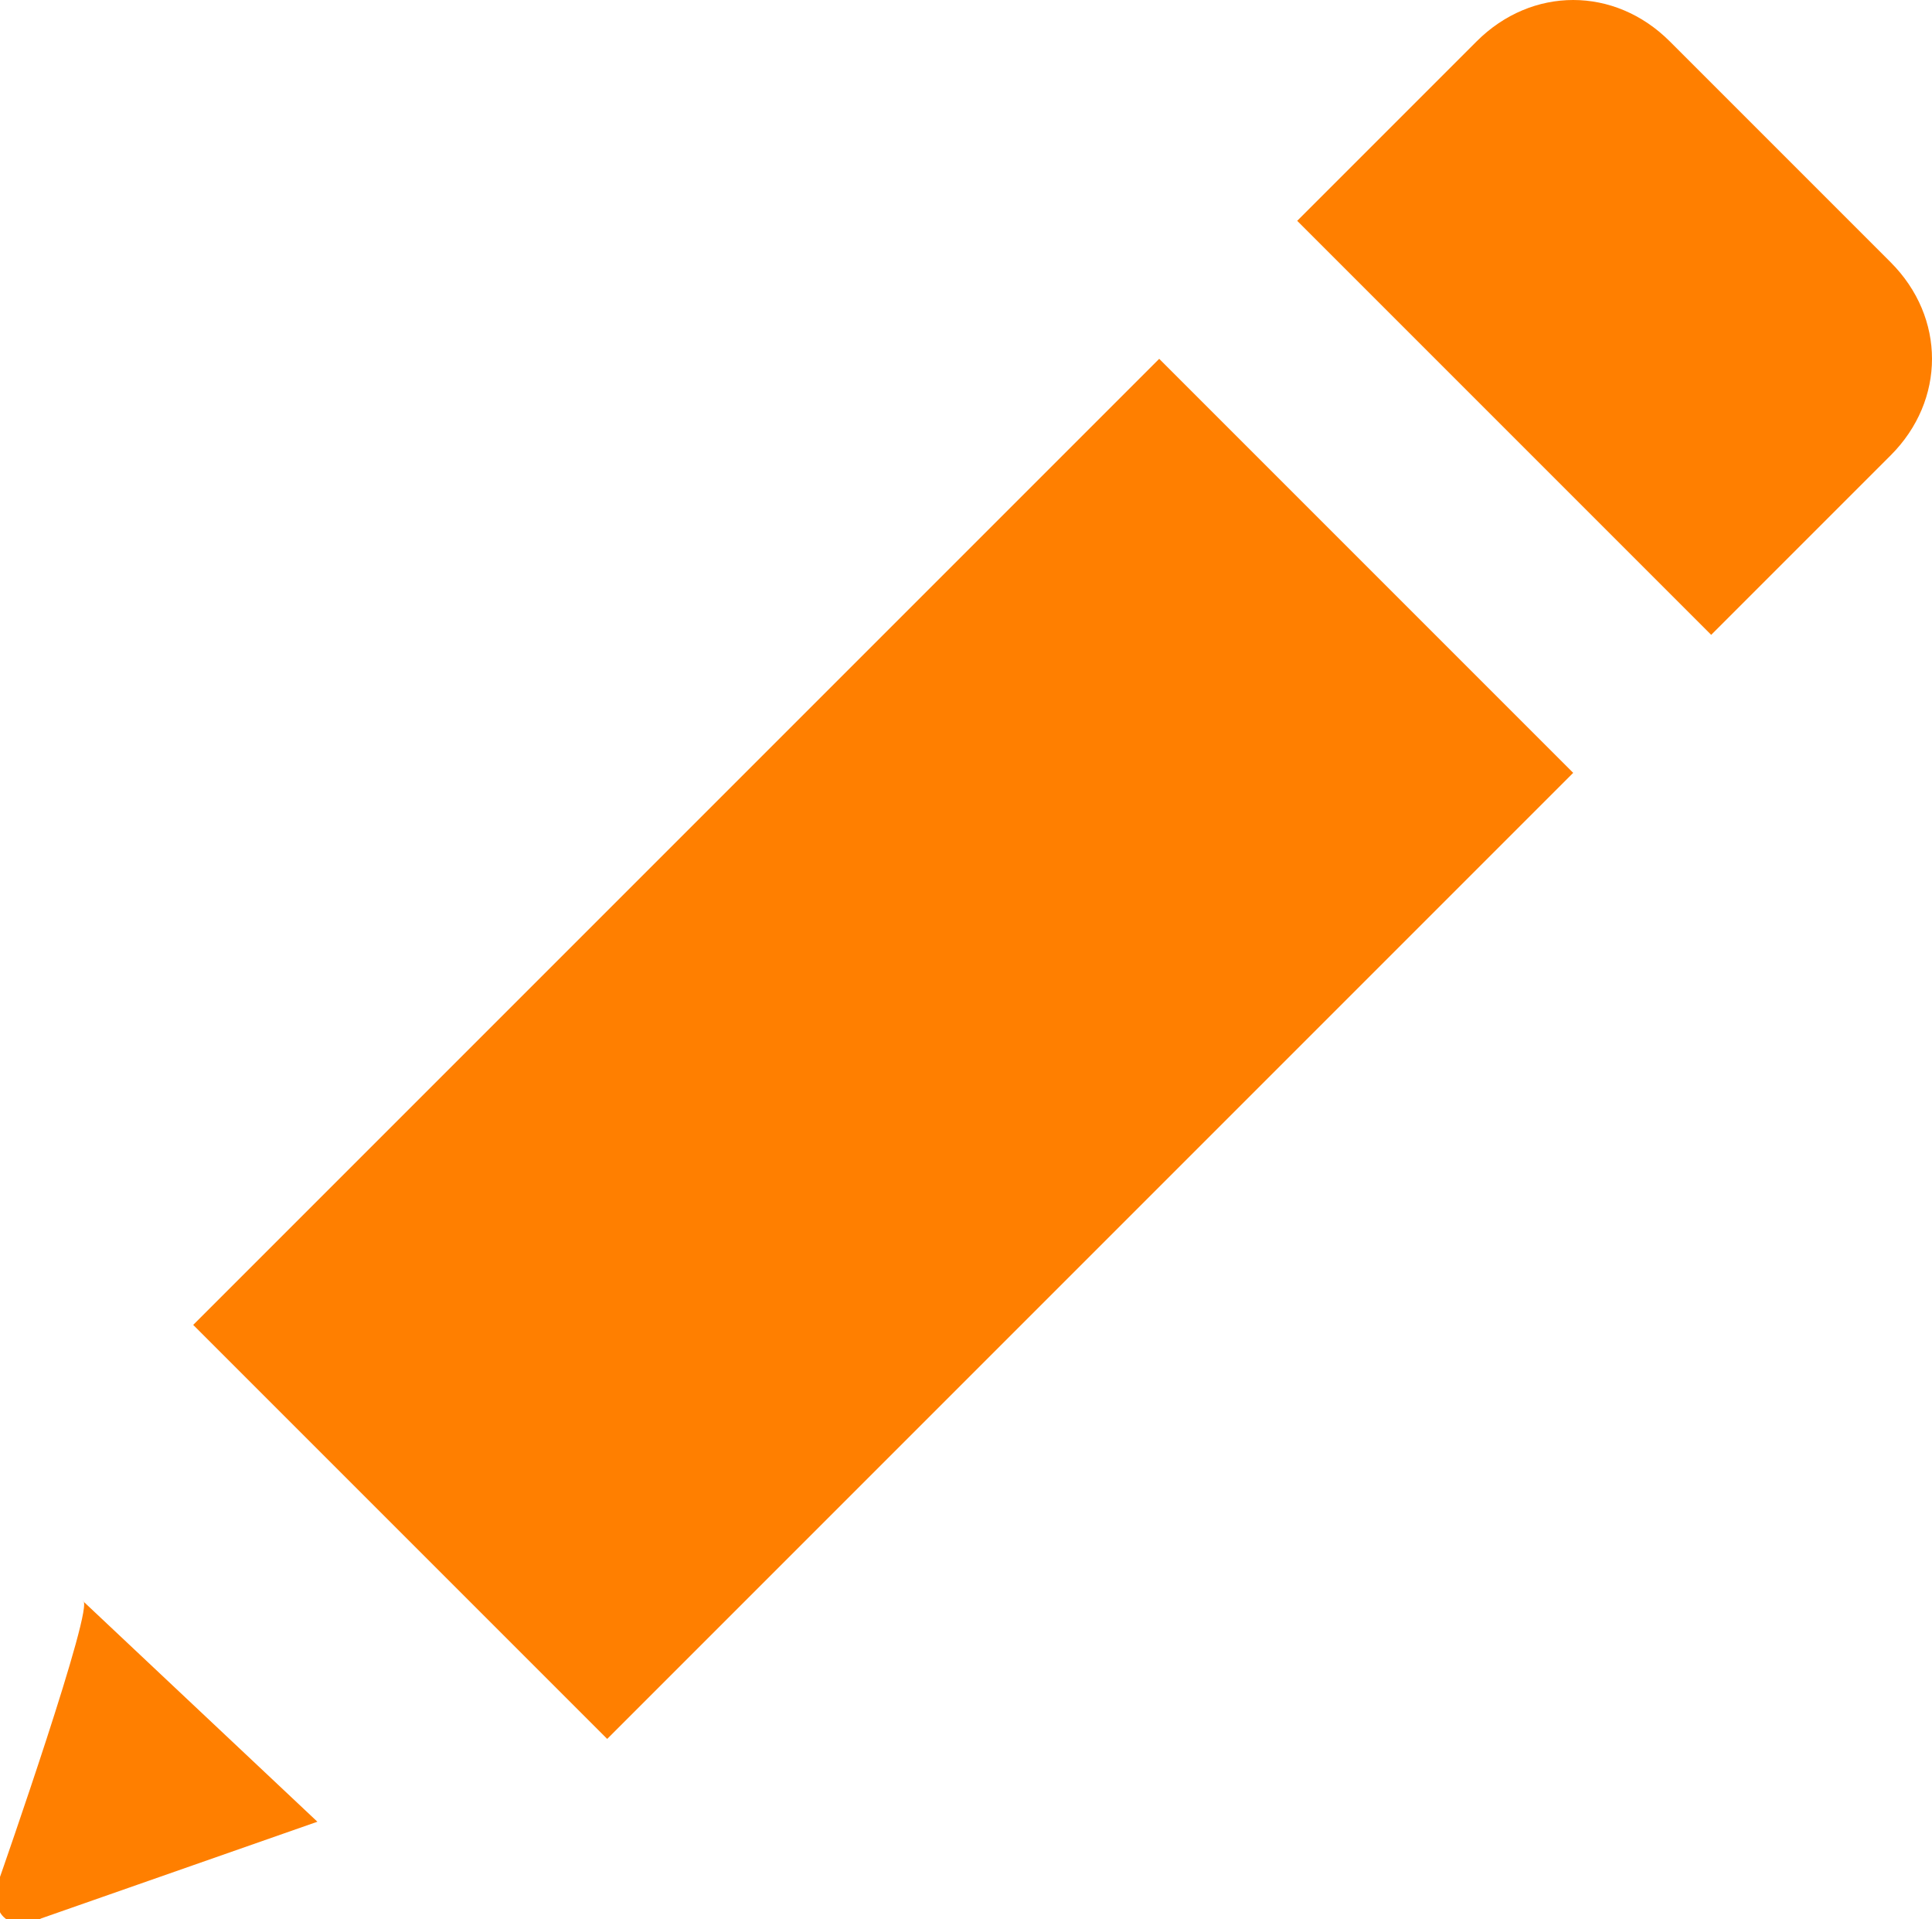
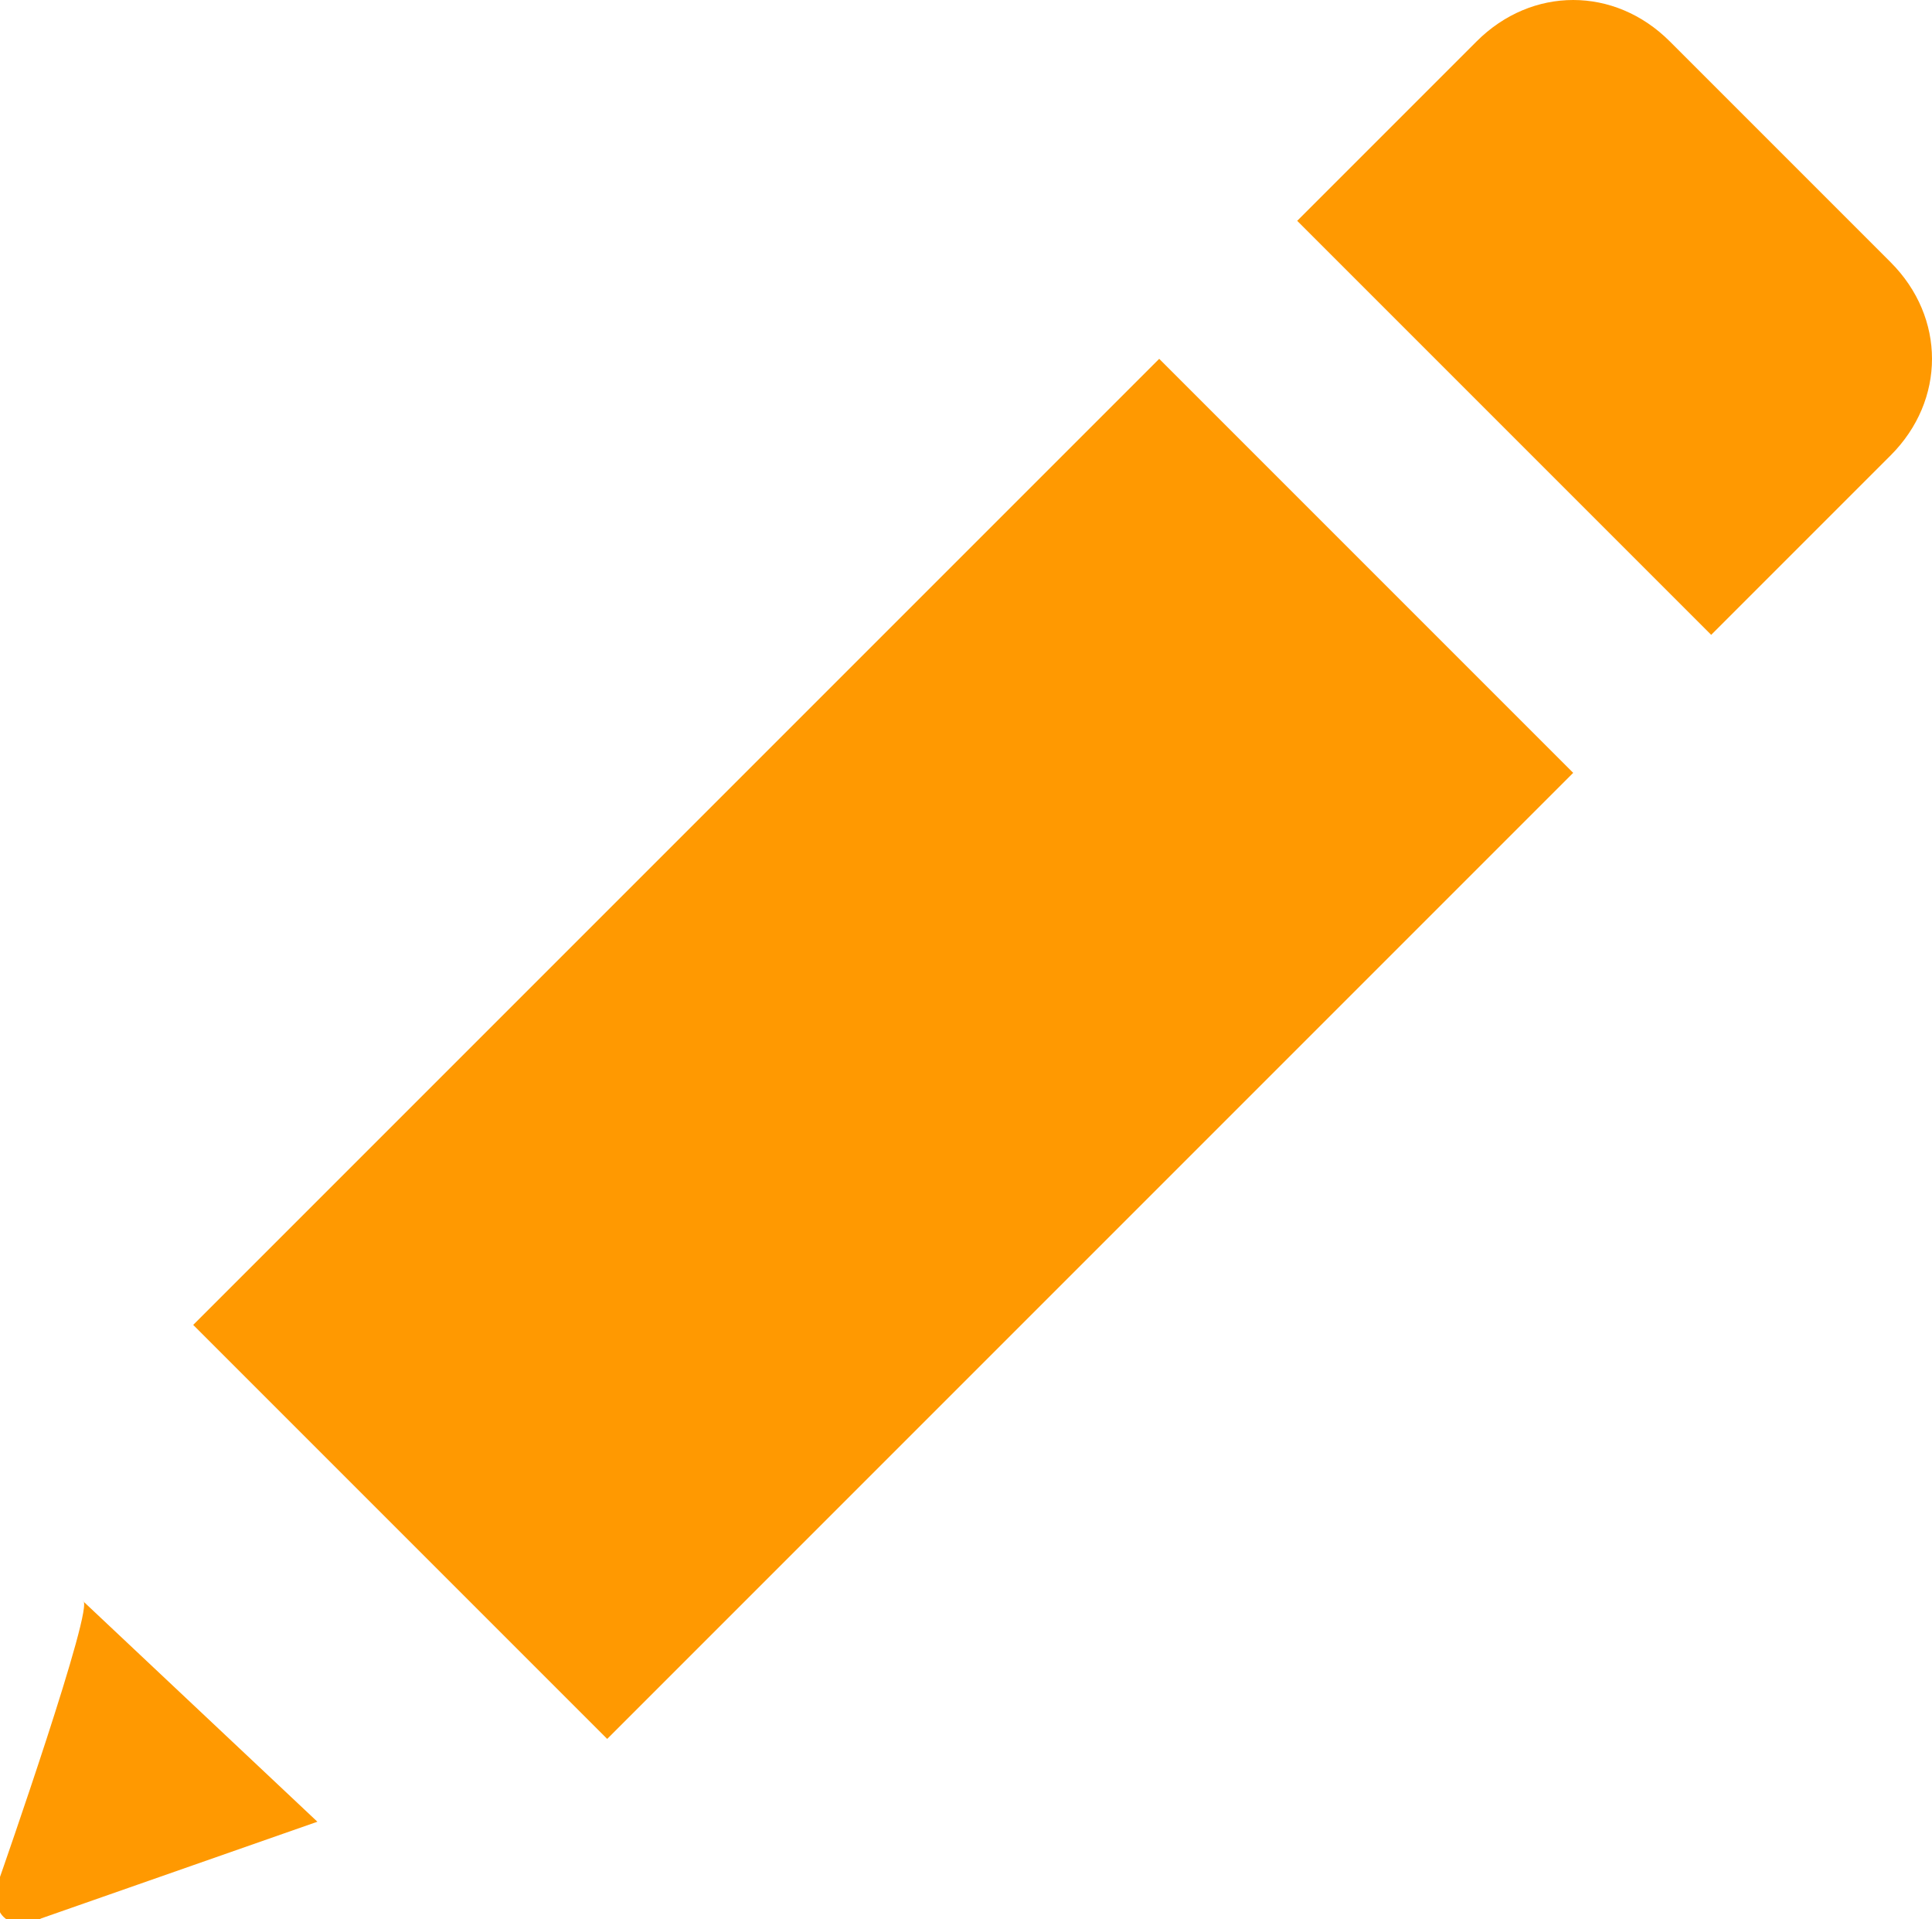
<svg xmlns="http://www.w3.org/2000/svg" width="14" height="13.9" viewBox="0 0 14 13.9">
-   <path fill="#ff7f00" d="M13.7 1.9L12.1.3c-.4-.4-1-.4-1.4 0L9.4 1.6l3 3 1.3-1.3c.4-.4.4-1 0-1.4zM4.4 12.6l-3-3 7-7 3 3-7 7zm-4.4 1c-.1.3.1.4.3.3l2-.7-1.7-1.6c.1 0-.6 2-.6 2z" />
+   <path fill="#ff9901" d="M13.7 1.9L12.1.3c-.4-.4-1-.4-1.4 0L9.4 1.6l3 3 1.3-1.3c.4-.4.4-1 0-1.4zM4.4 12.6l-3-3 7-7 3 3-7 7zm-4.4 1c-.1.3.1.4.3.3l2-.7-1.7-1.6c.1 0-.6 2-.6 2z" />
</svg>
